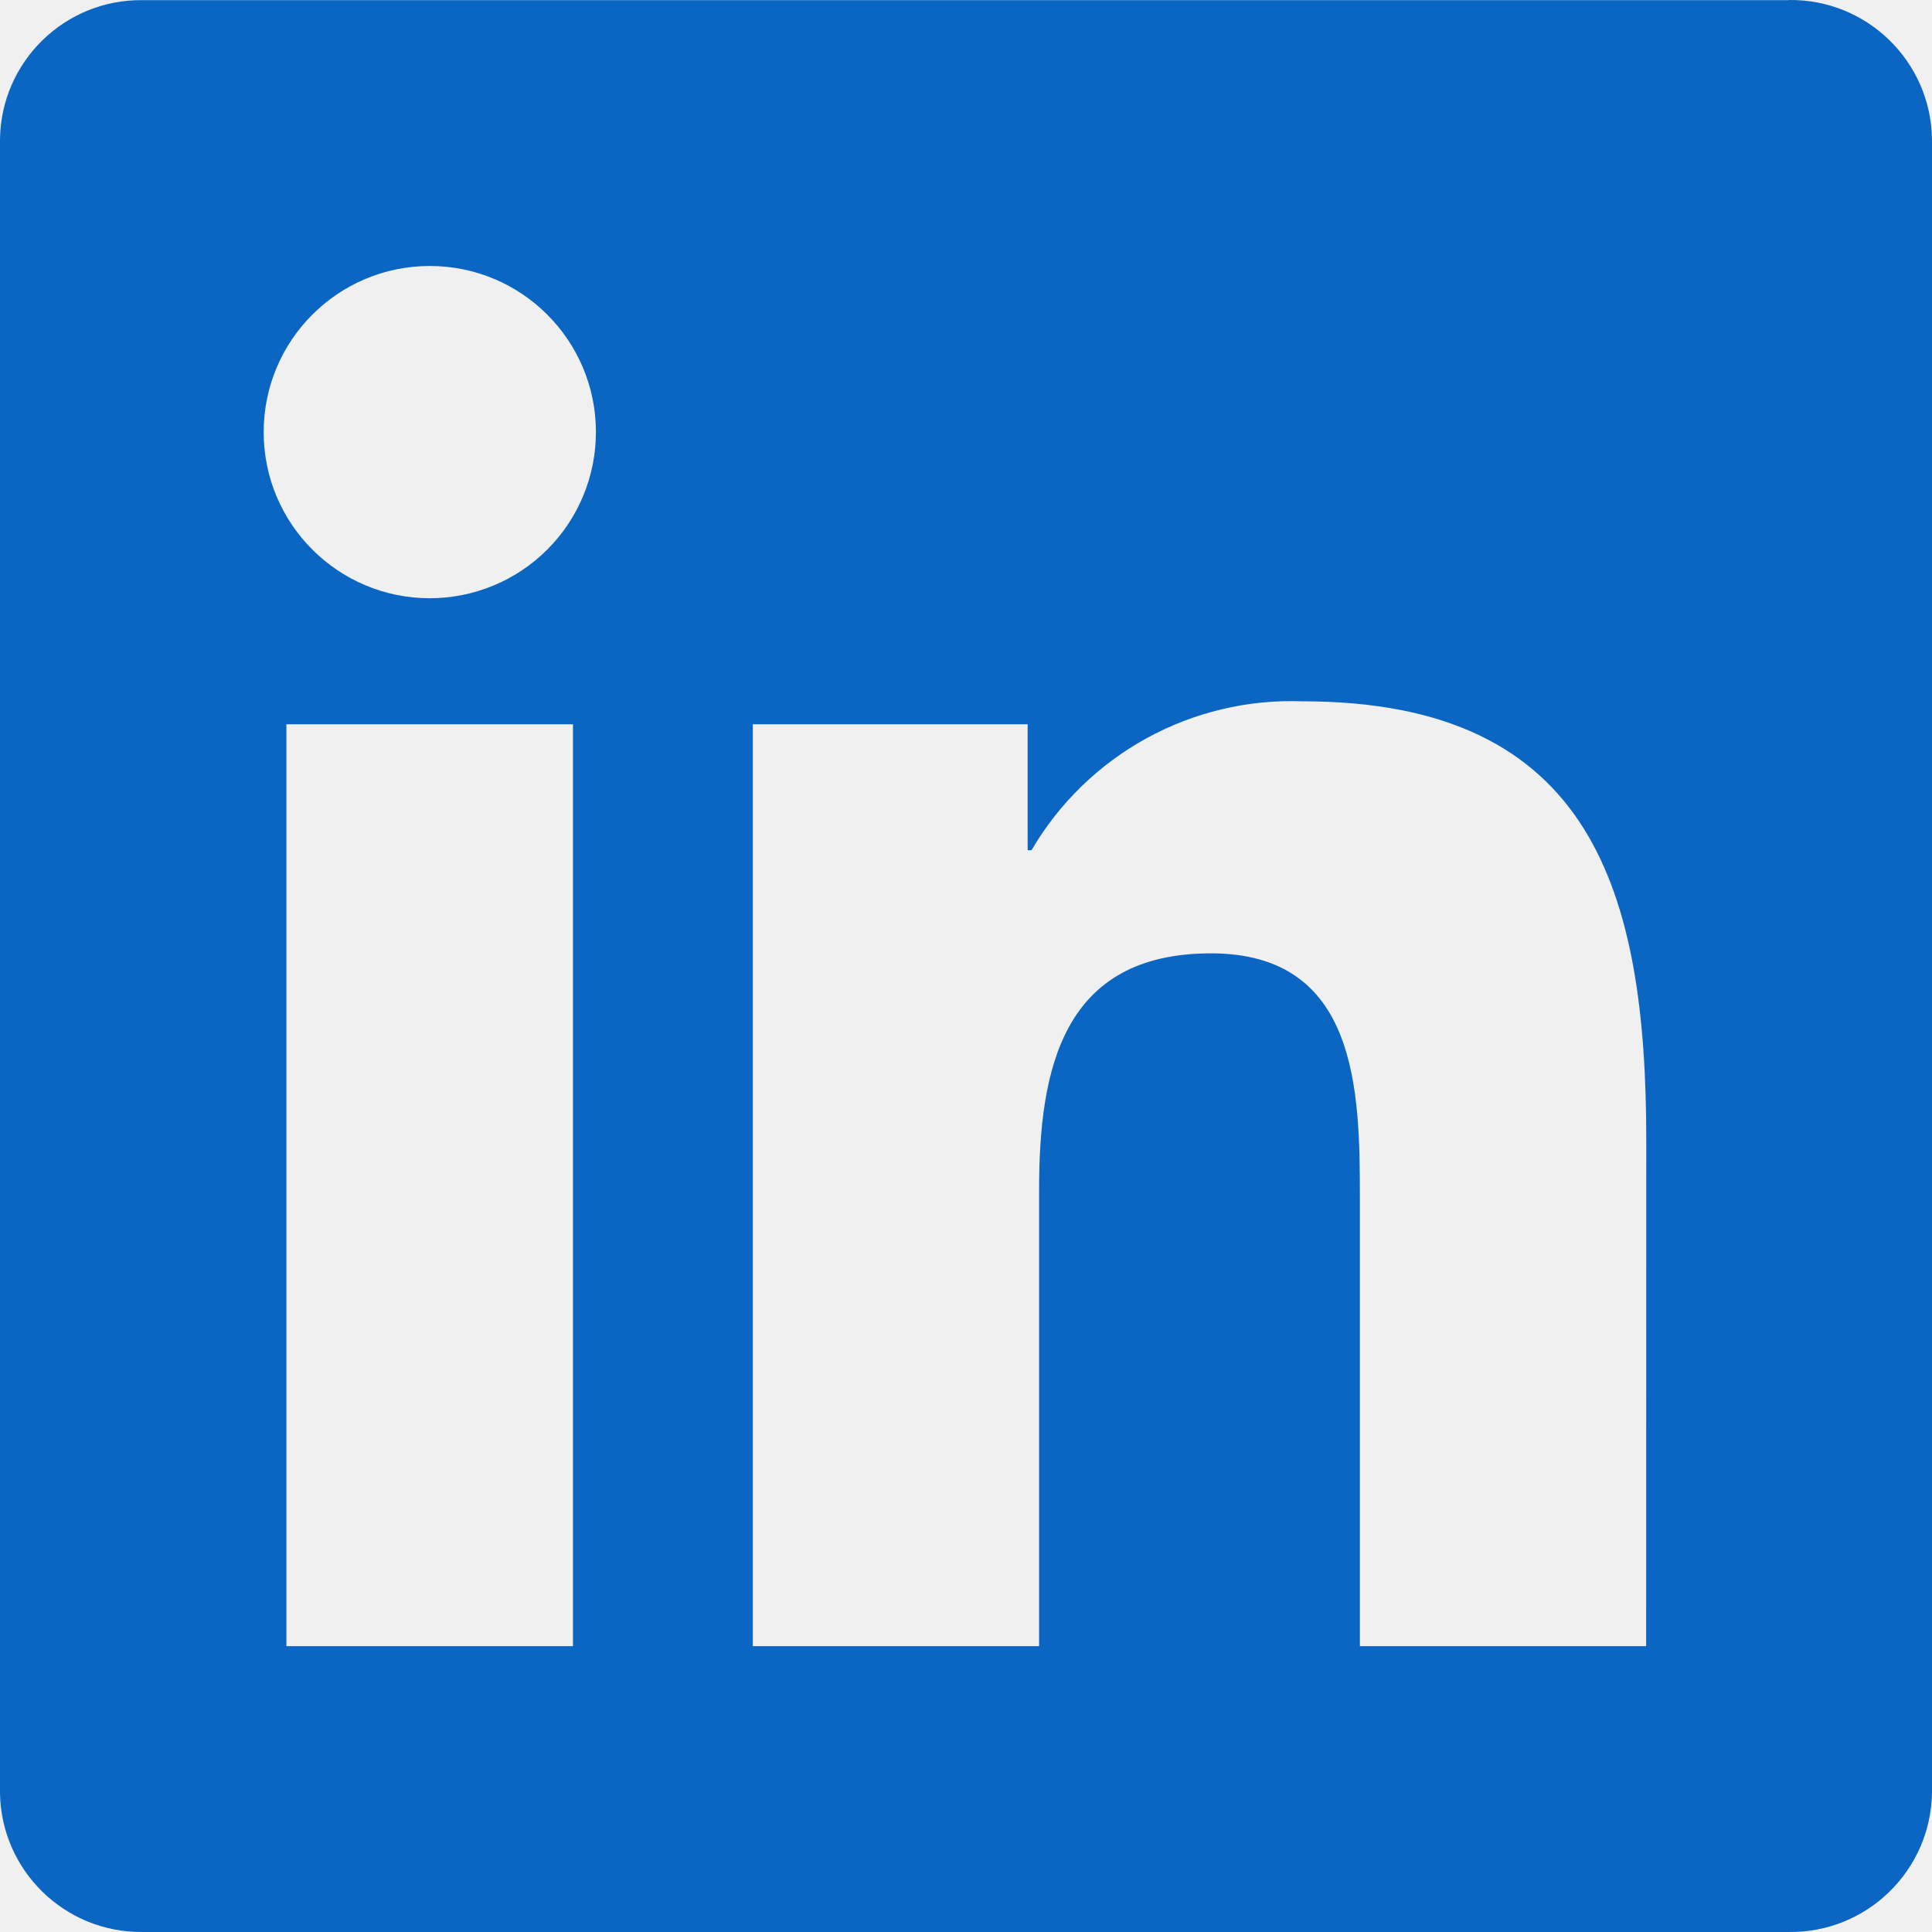
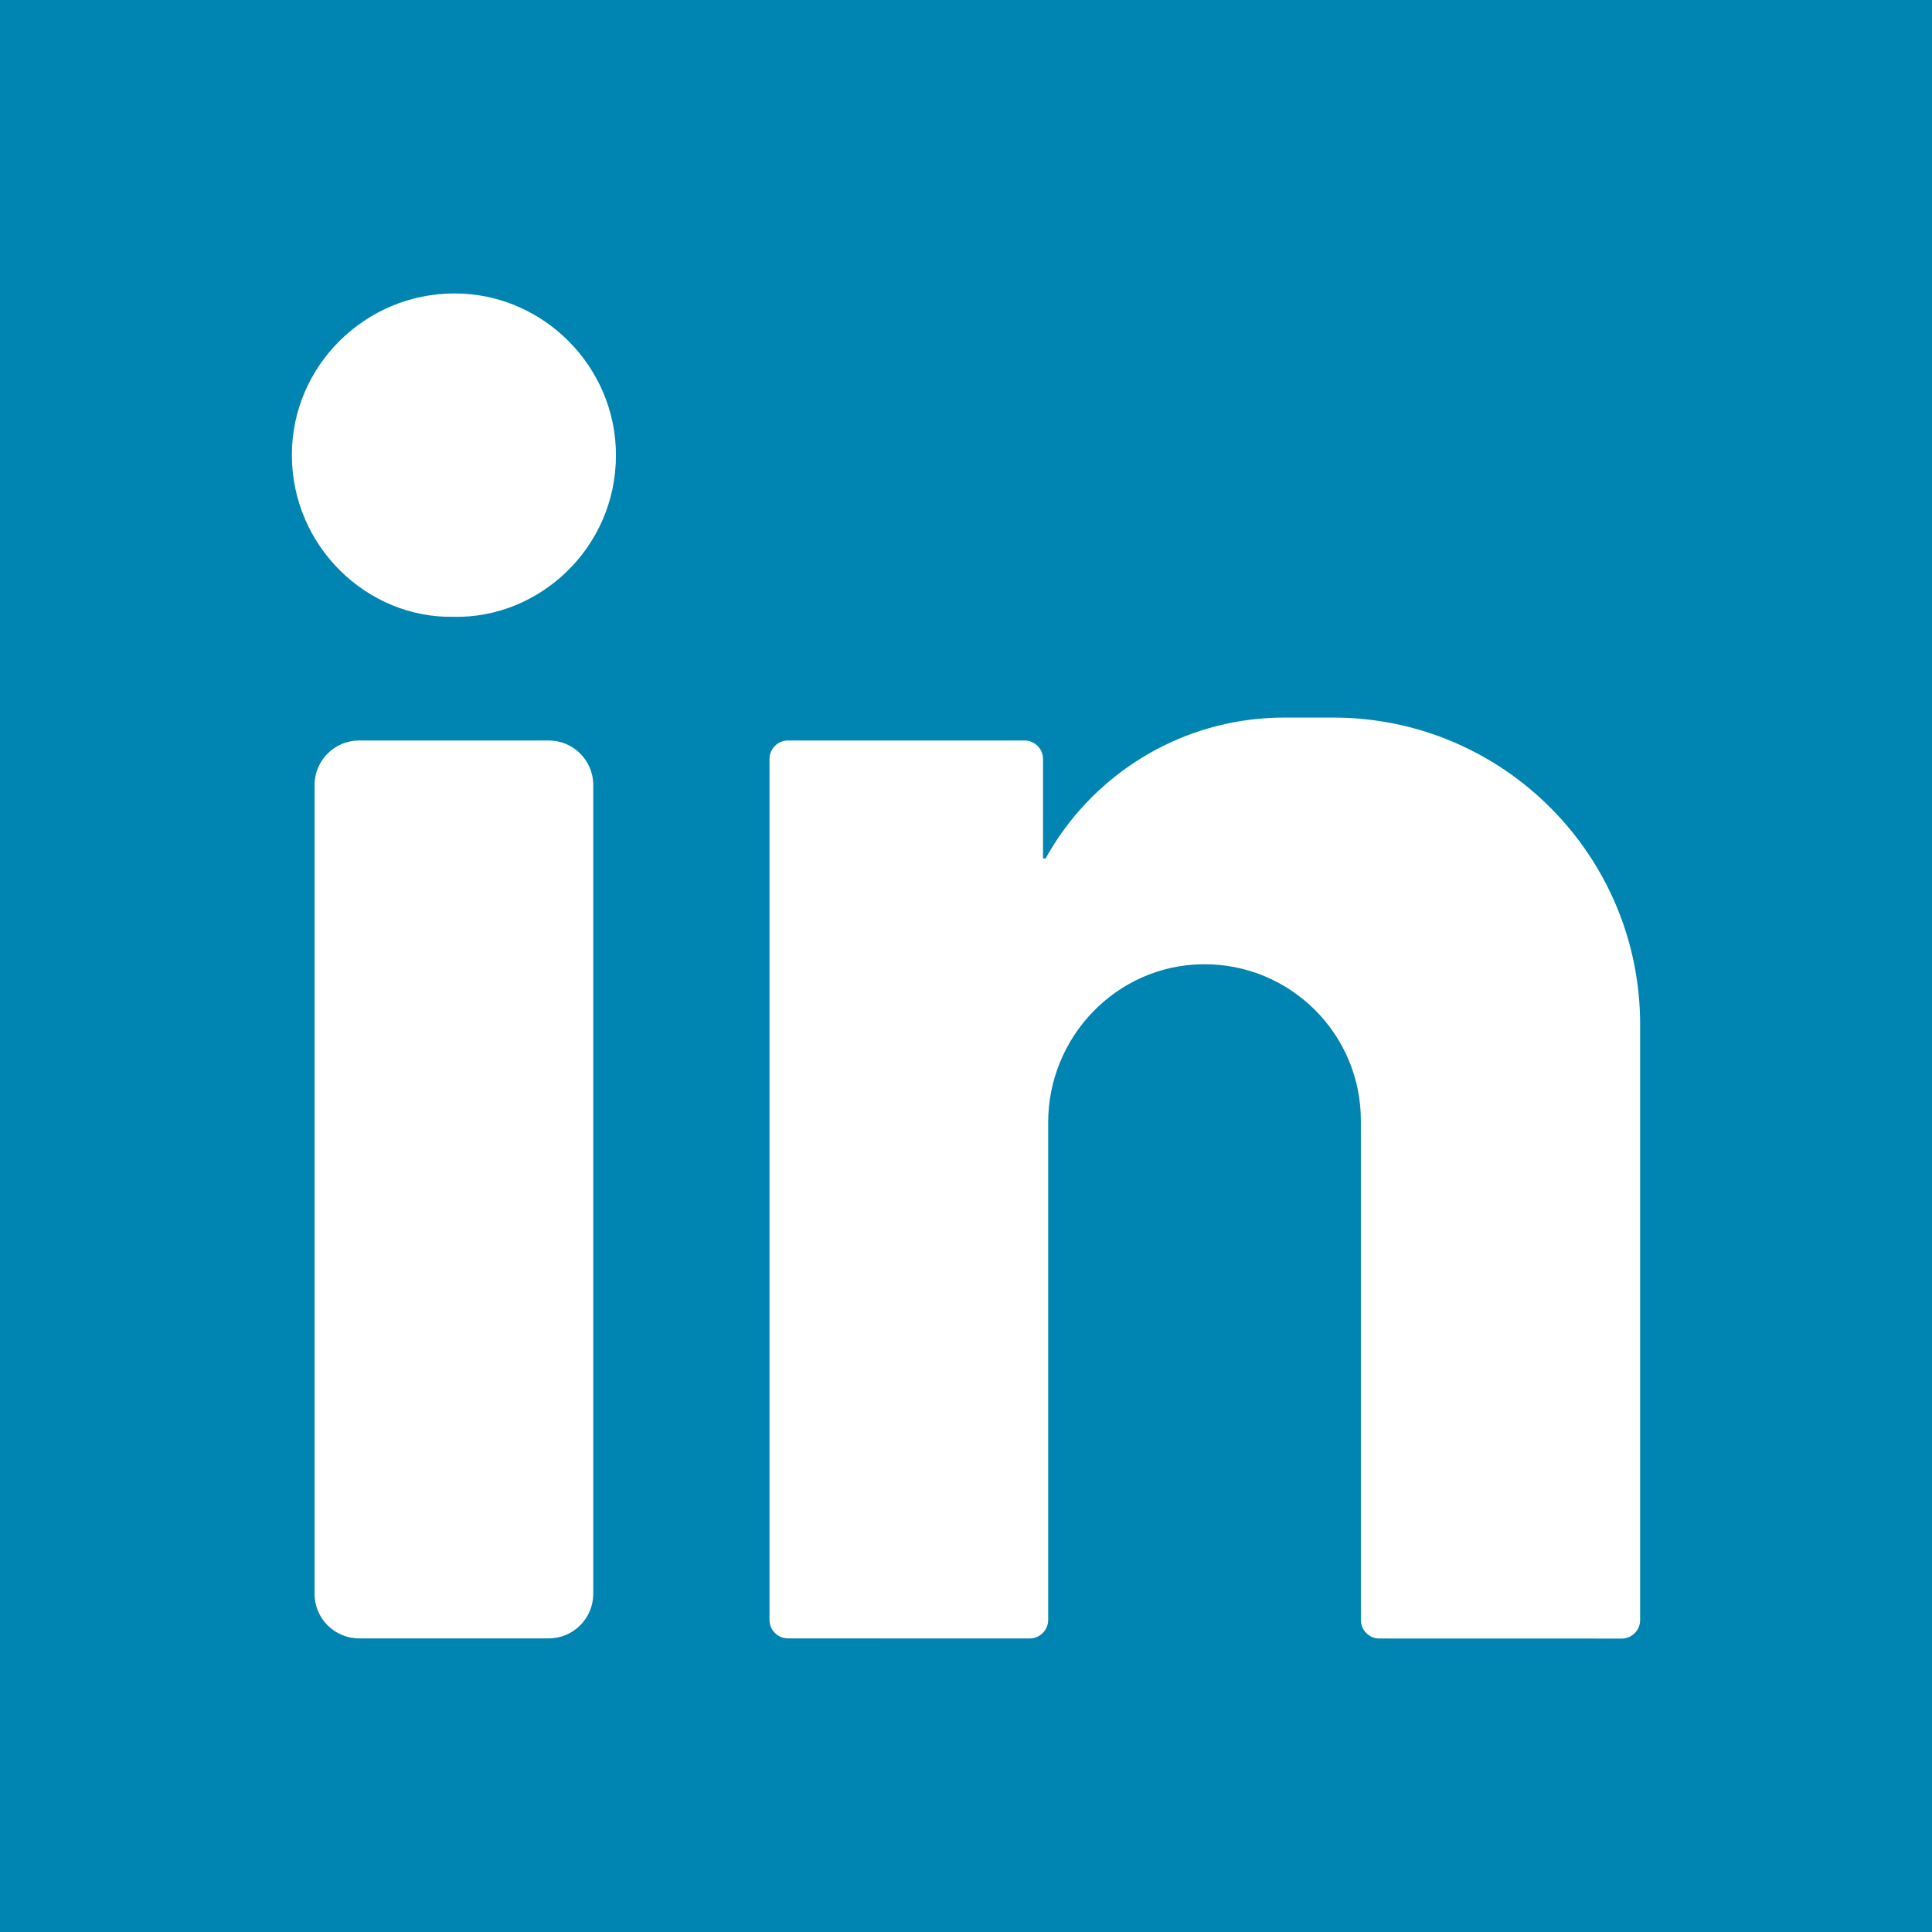
- <svg xmlns="http://www.w3.org/2000/svg" width="256px" height="256px" viewBox="0 0 256 256" version="1.1" preserveAspectRatio="xMidYMid">
+ <svg xmlns="http://www.w3.org/2000/svg" version="1.1" id="Capa_1" x="0px" y="0px" viewBox="0 0 455.731 455.731" style="enable-background:new 0 0 455.731 455.731;" xml:space="preserve">
  <g>
-     <path d="M218.123,218.127 L180.192,218.127 L180.192,158.724 C180.192,144.559 179.939,126.324 160.464,126.324 C140.708,126.324 137.685,141.758 137.685,157.693 L137.685,218.123 L99.754,218.123 L99.754,95.967 L136.168,95.967 L136.168,112.661 L136.678,112.661 C144.103,99.965 157.909,92.382 172.606,92.928 C211.051,92.928 218.139,118.216 218.139,151.114 L218.123,218.127 Z M56.955,79.269 C44.798,79.271 34.941,69.417 34.939,57.26 C34.937,45.103 44.79,35.246 56.947,35.244 C69.104,35.241 78.961,45.095 78.963,57.252 C78.964,63.09 76.646,68.69 72.519,72.818 C68.391,76.947 62.793,79.267 56.955,79.269 M75.921,218.127 L37.95,218.127 L37.95,95.967 L75.921,95.967 L75.921,218.127 Z M237.033,0.018 L18.89,0.018 C8.58,-0.098 0.125,8.161 -0.001,18.471 L-0.001,237.524 C0.121,247.839 8.575,256.106 18.89,255.998 L237.033,255.998 C247.369,256.126 255.856,247.859 255.999,237.524 L255.999,18.455 C255.852,8.124 247.364,-0.134 237.033,0.001" fill="#0A66C2" />
+     <rect x="0" y="0" style="fill:#0084B1;" width="455.731" height="455.731" />
+     <g>
+       <path style="fill:#FFFFFF;" d="M107.255,69.215c20.873,0.017,38.088,17.257,38.043,38.234c-0.05,21.965-18.278,38.52-38.3,38.043    c-20.308,0.411-38.155-16.551-38.151-38.188C68.847,86.319,86.129,69.199,107.255,69.215z" />
+       <path style="fill:#FFFFFF;" d="M129.431,386.471H84.71c-5.804,0-10.509-4.705-10.509-10.509V185.18    c0-5.804,4.705-10.509,10.509-10.509h44.721c5.804,0,10.509,4.705,10.509,10.509v190.783    C139.939,381.766,135.235,386.471,129.431,386.471z" />
+       <path style="fill:#FFFFFF;" d="M386.884,241.682c0-39.996-32.423-72.42-72.42-72.42h-11.47c-21.882,0-41.214,10.918-52.842,27.606    c-1.268,1.819-2.442,3.708-3.52,5.658c-0.373-0.056-0.594-0.085-0.599-0.075v-23.418c0-2.409-1.953-4.363-4.363-4.363h-55.795    c-2.409,0-4.363,1.953-4.363,4.363V382.11c0,2.409,1.952,4.362,4.361,4.363l57.011,0.014c2.41,0.001,4.364-1.953,4.364-4.363    V264.801c0-20.28,16.175-37.119,36.454-37.348c10.352-0.117,19.737,4.031,26.501,10.799c6.675,6.671,10.802,15.895,10.802,26.079    v117.808c0,2.409,1.953,4.362,4.361,4.363l57.152,0.014c2.41,0.001,4.364-1.953,4.364-4.363V241.682z" />
+     </g>
  </g>
+   <g>
+ </g>
+   <g>
+ </g>
+   <g>
+ </g>
+   <g>
+ </g>
+   <g>
+ </g>
+   <g>
+ </g>
+   <g>
+ </g>
+   <g>
+ </g>
+   <g>
+ </g>
+   <g>
+ </g>
+   <g>
+ </g>
+   <g>
+ </g>
+   <g>
+ </g>
+   <g>
+ </g>
+   <g>
+ </g>
</svg>
